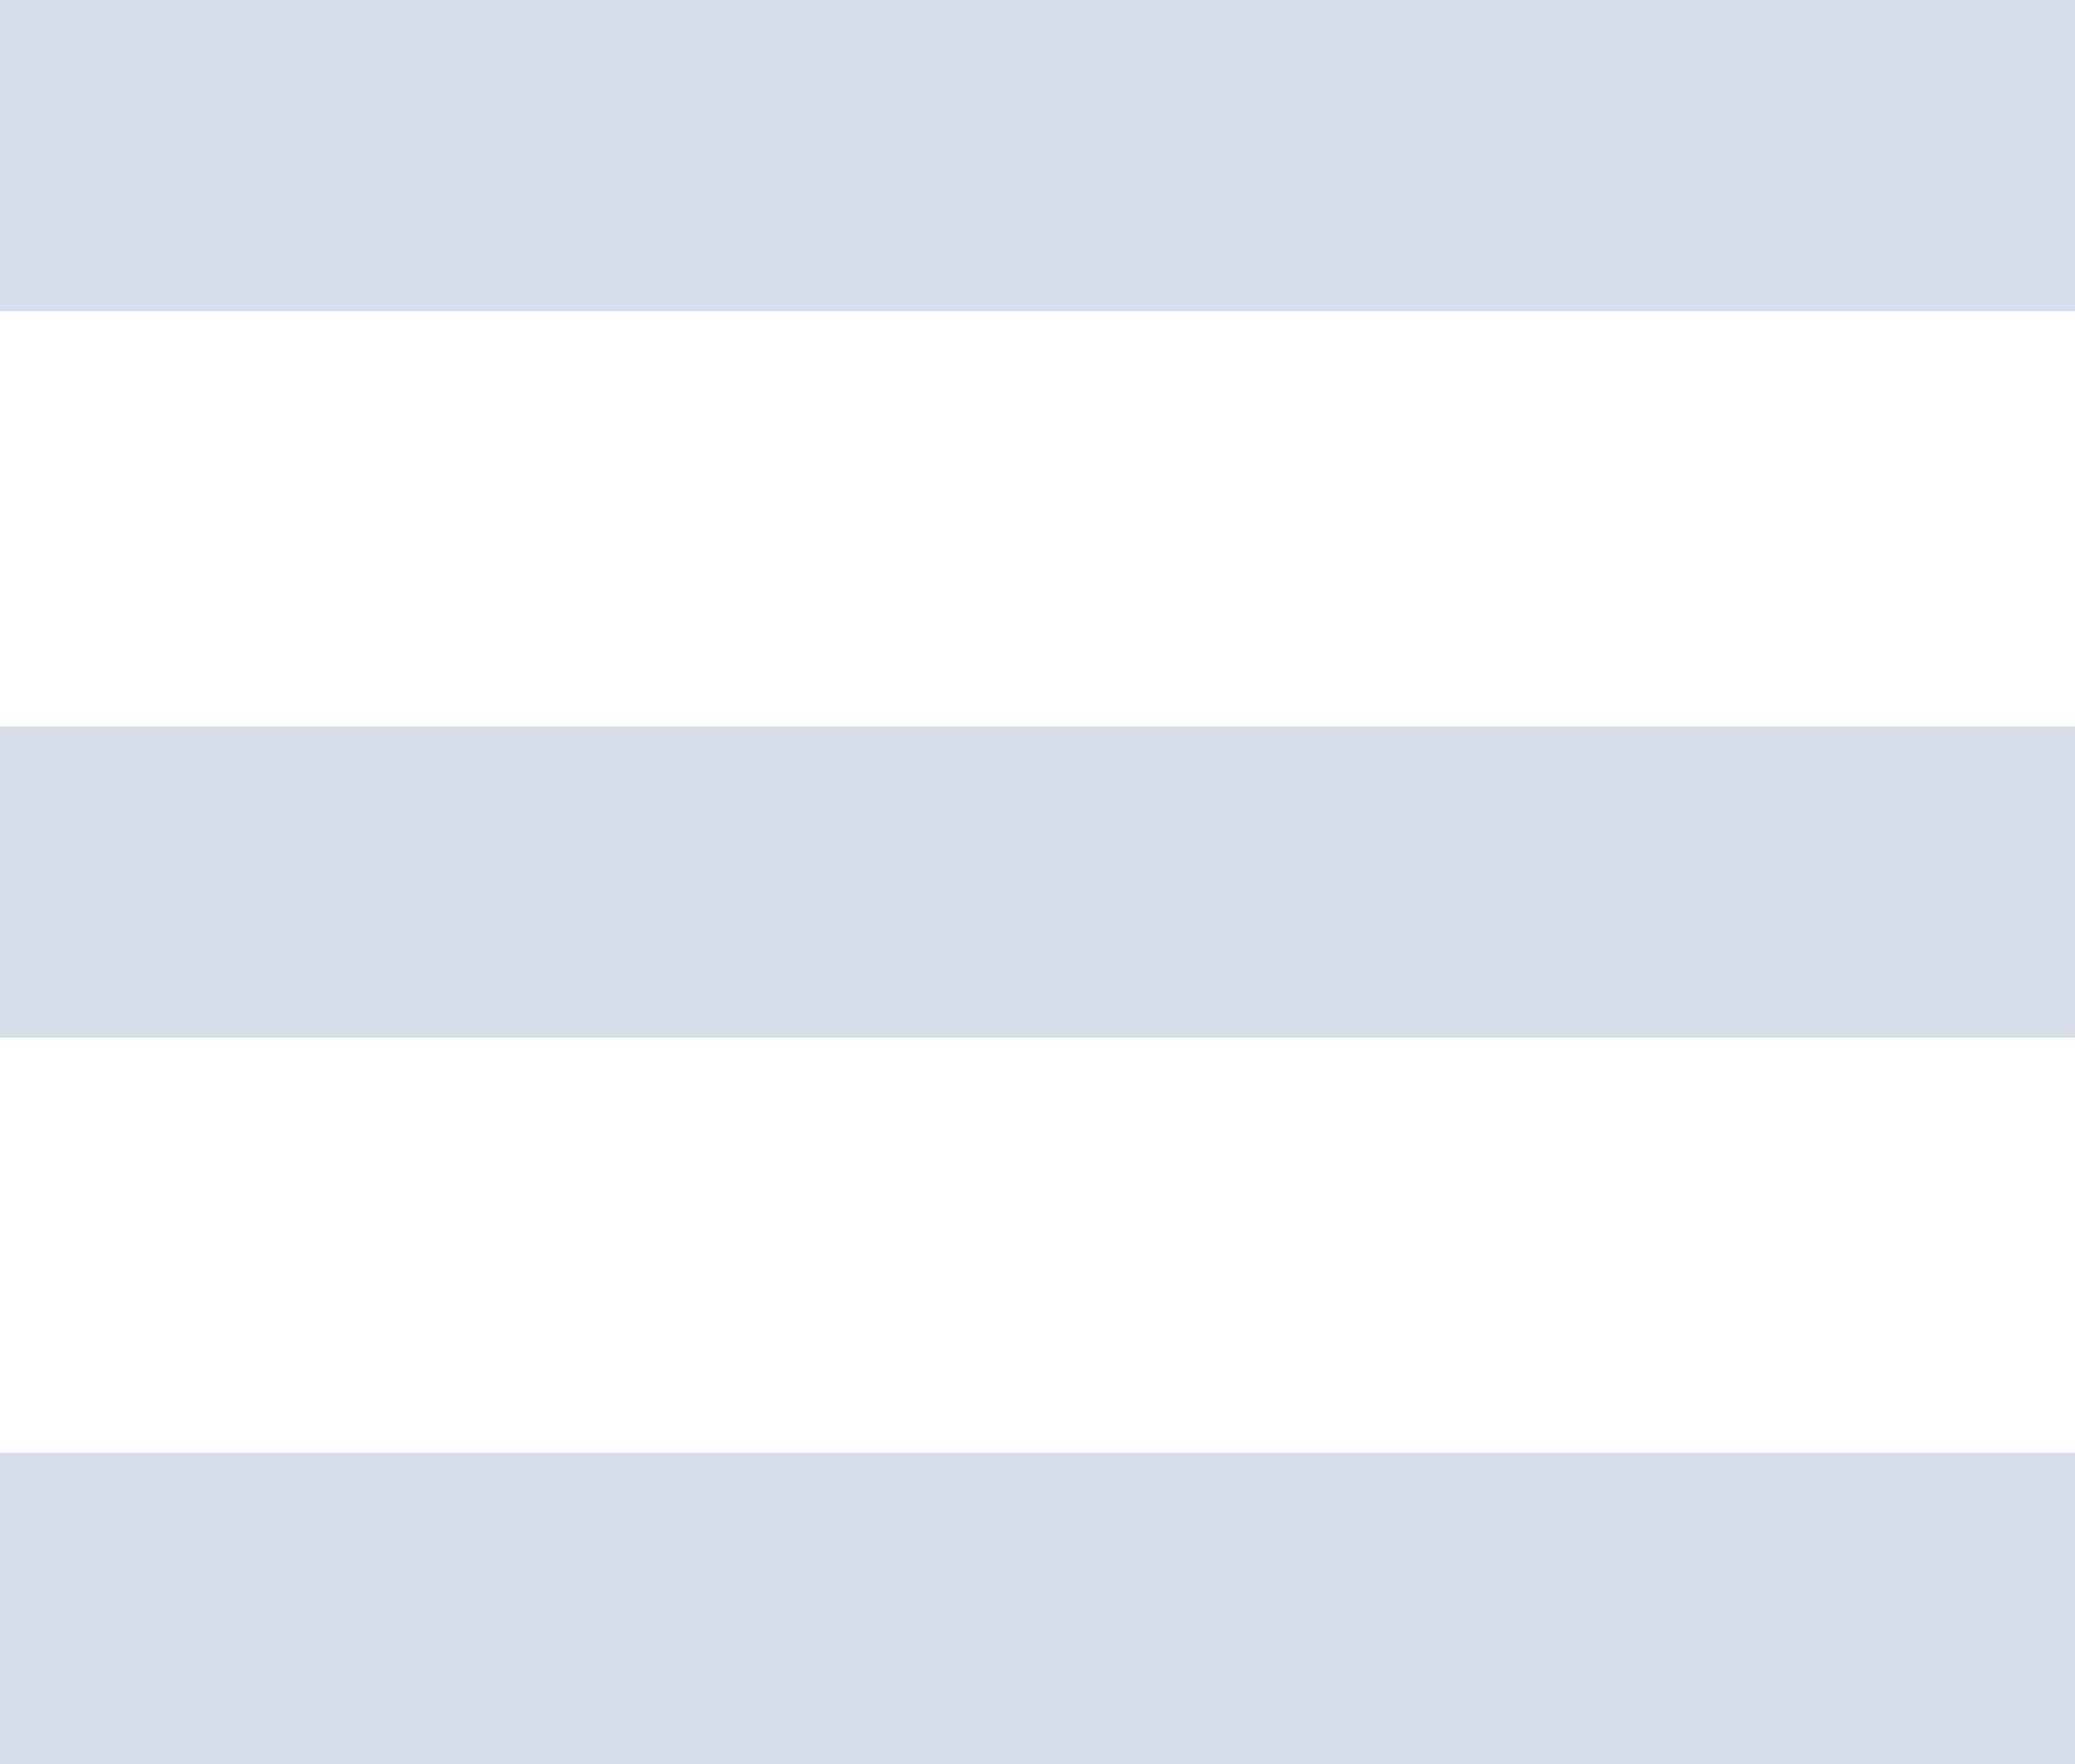
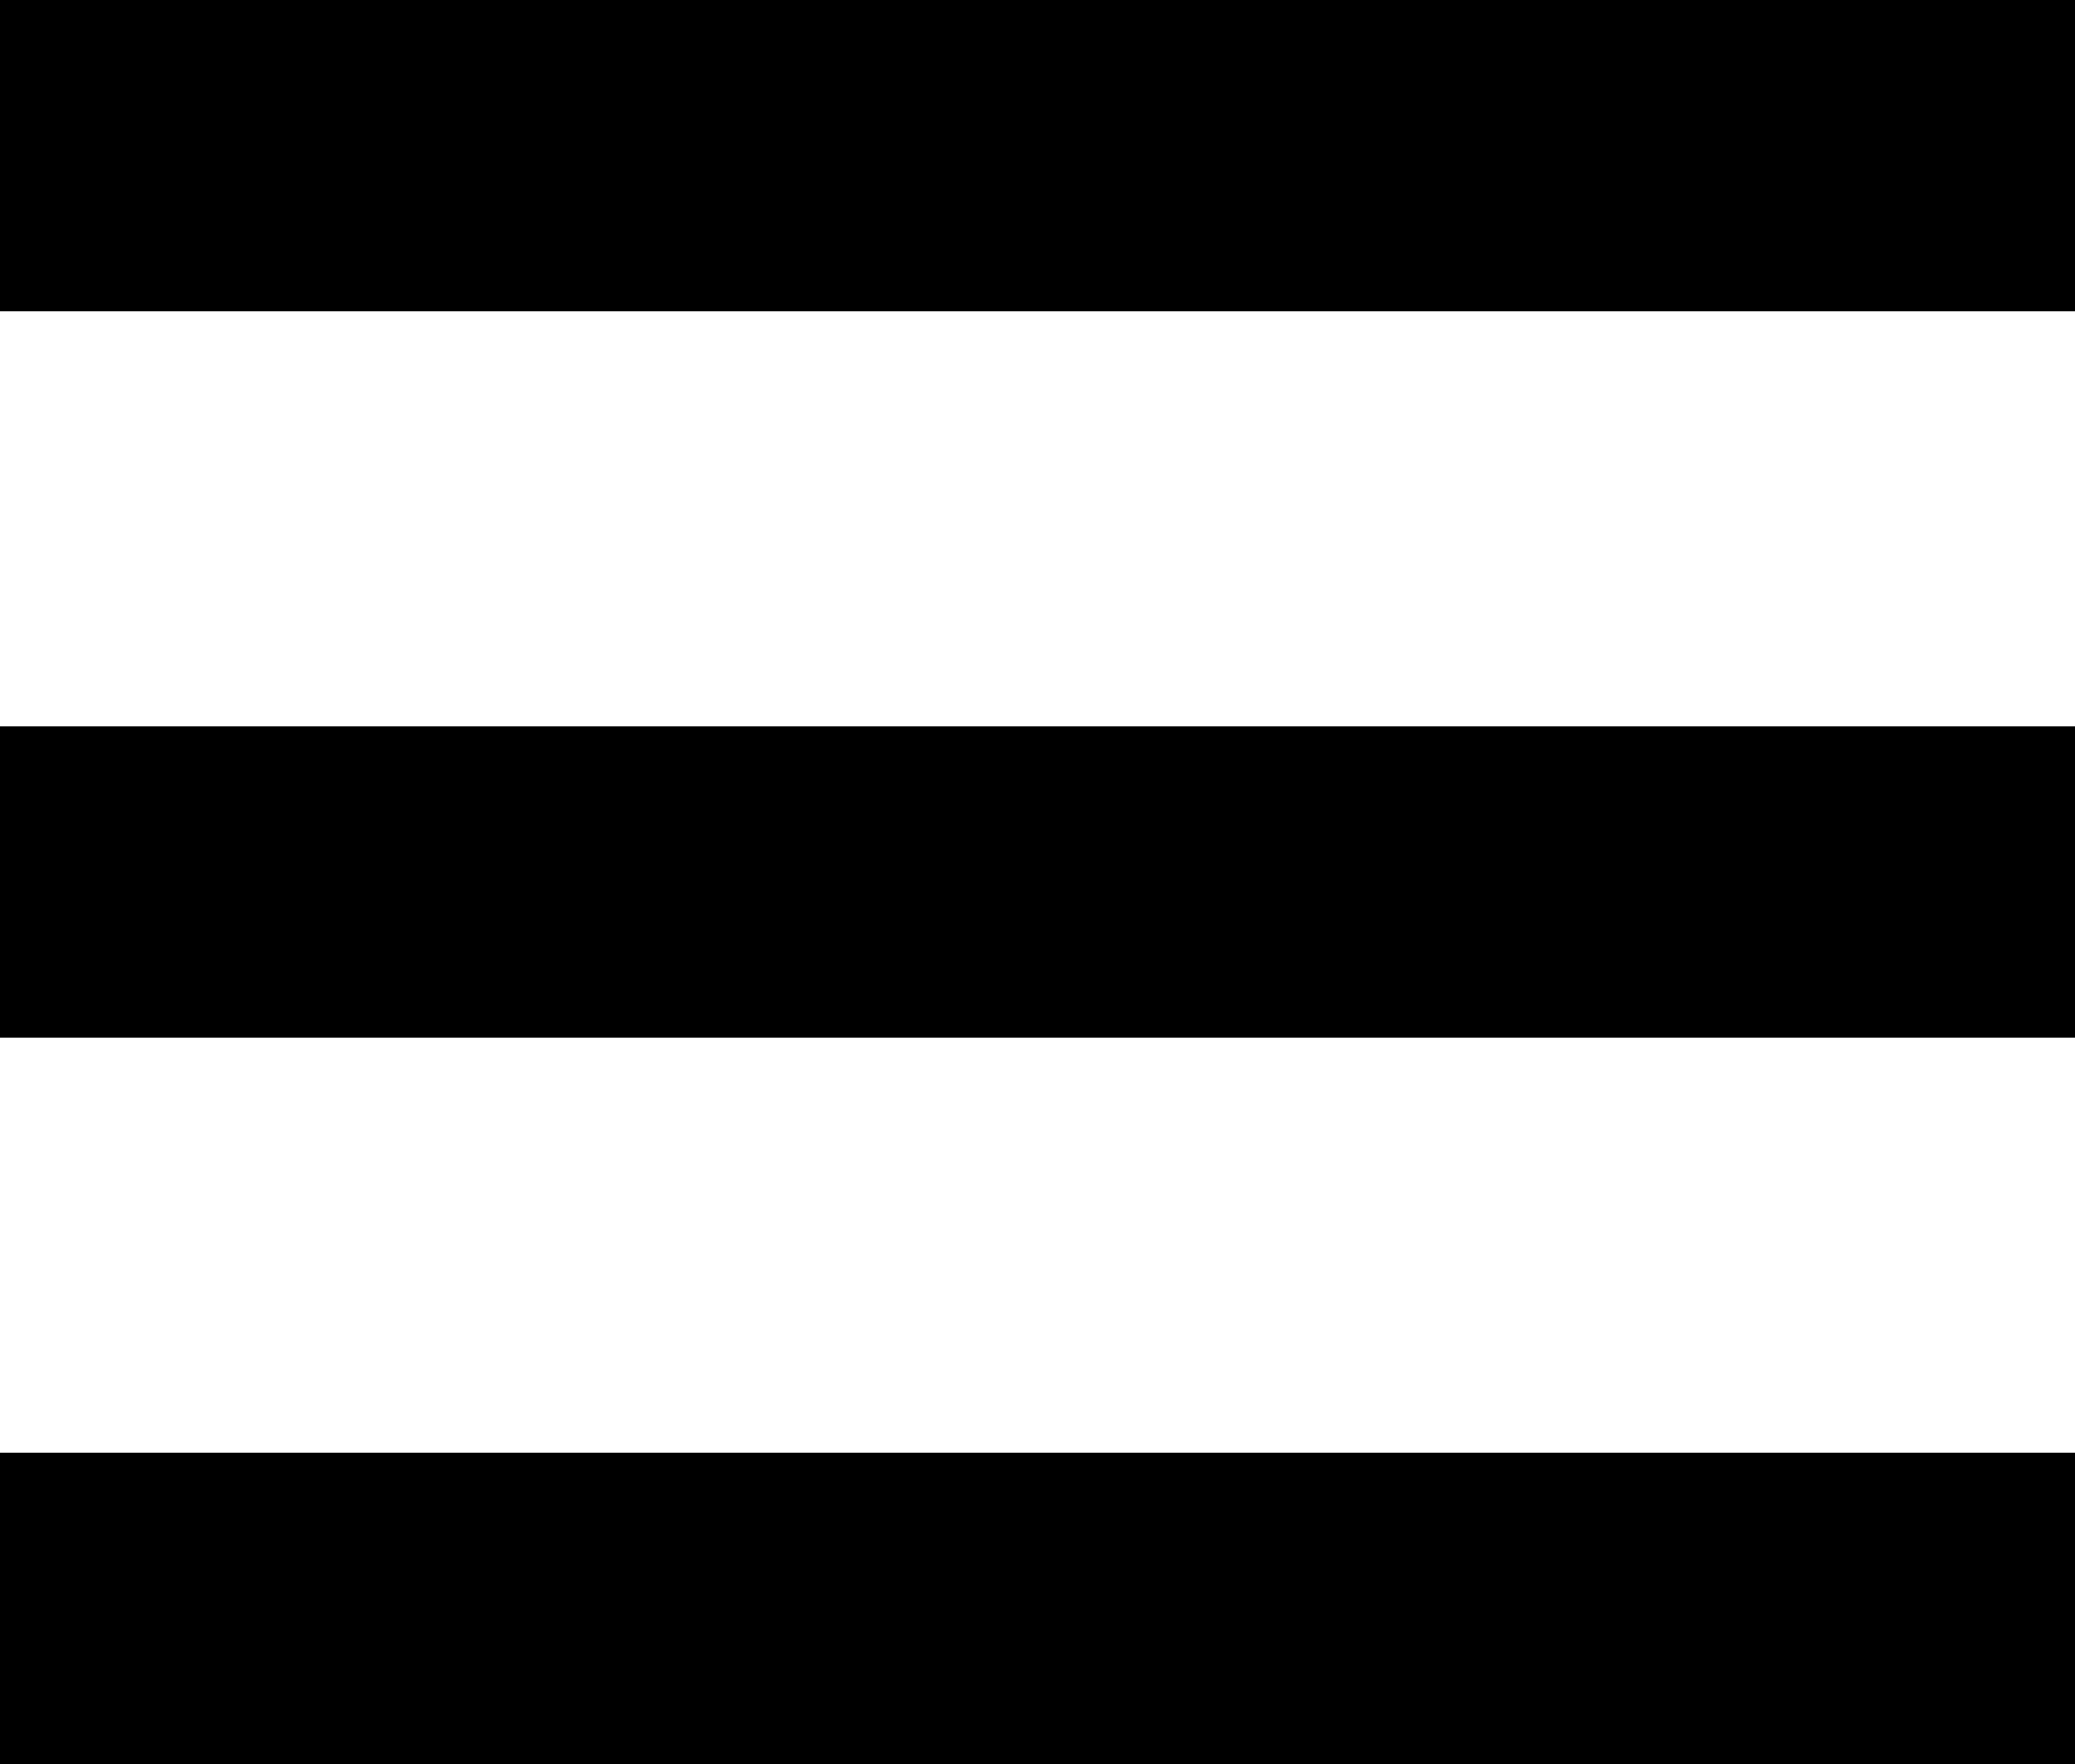
- <svg xmlns="http://www.w3.org/2000/svg" width="20" height="17" viewBox="0 0 20 17" fill="none">
-   <rect width="20" height="3" fill="#D8DEE9" />
-   <rect width="20" height="3" transform="translate(0 7)" fill="#D8DEE9" />
-   <rect width="20" height="3" transform="translate(0 14)" fill="#D8DEE9" />
+ <svg xmlns="http://www.w3.org/2000/svg" width="20" height="17" viewBox="0 0 20 17" fill="currentColor">
+   <rect width="20" height="3" />
+   <rect width="20" height="3" transform="translate(0 7)" />
+   <rect width="20" height="3" transform="translate(0 14)" />
</svg>
